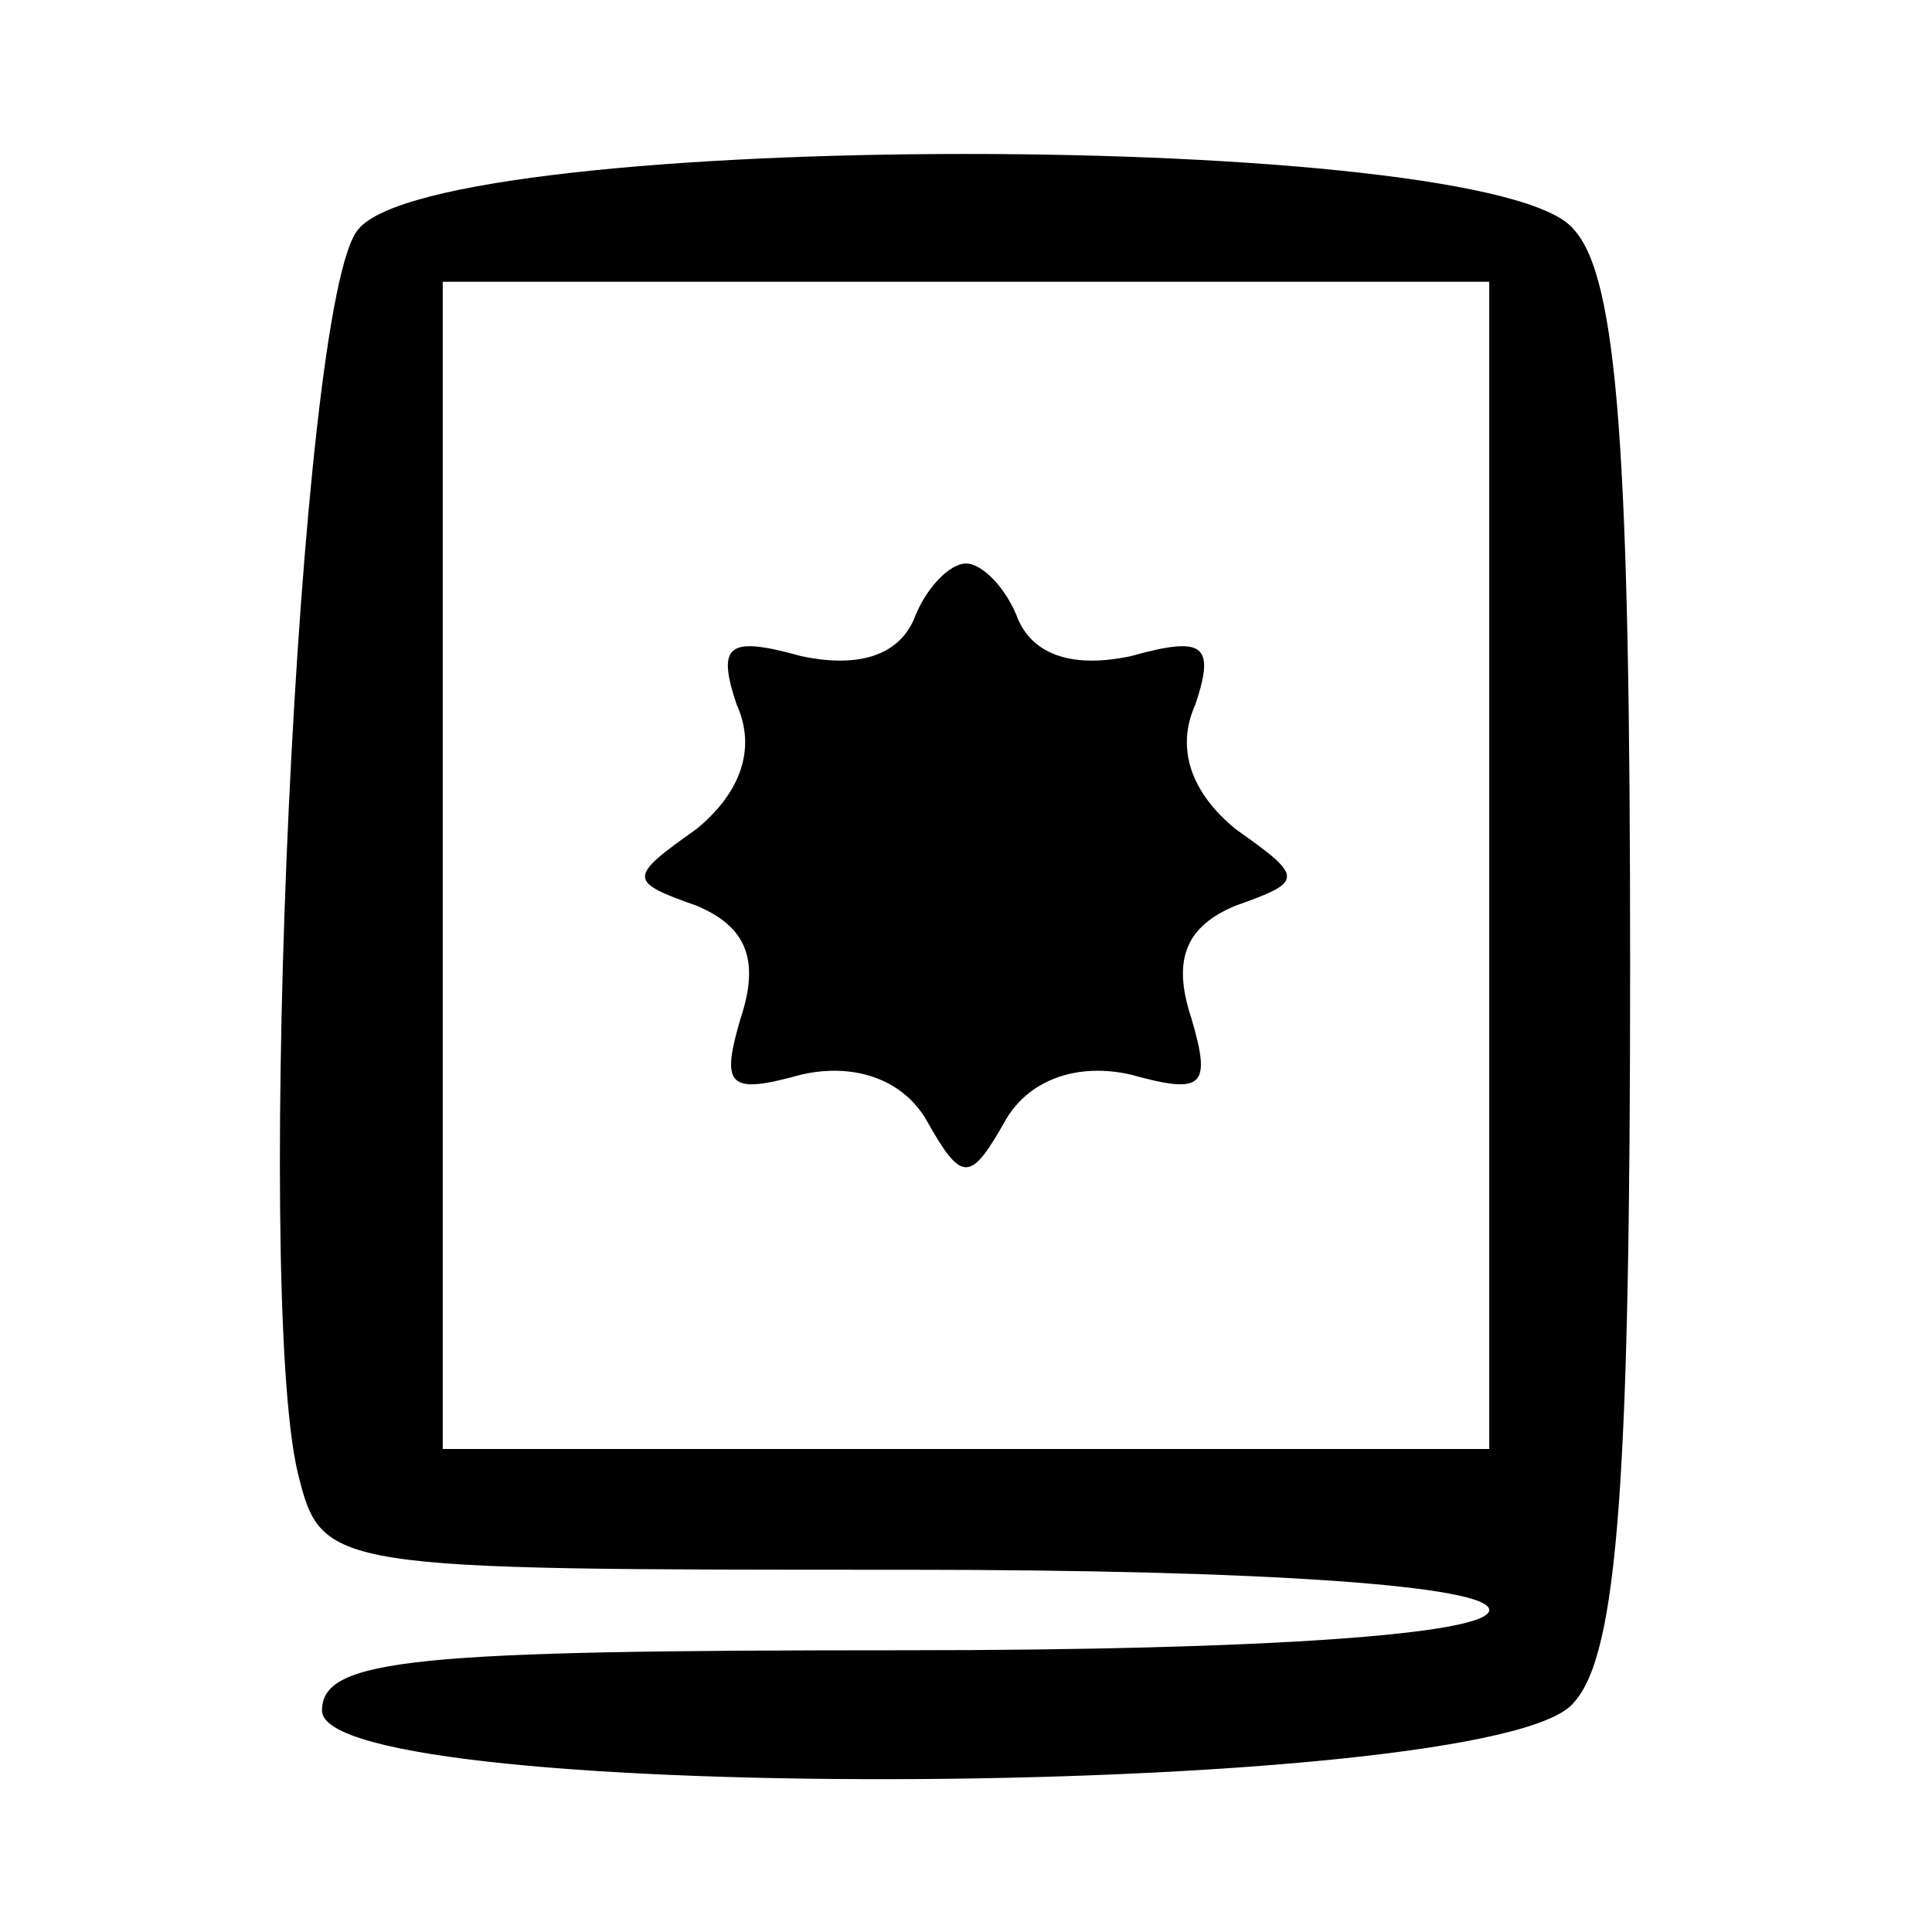
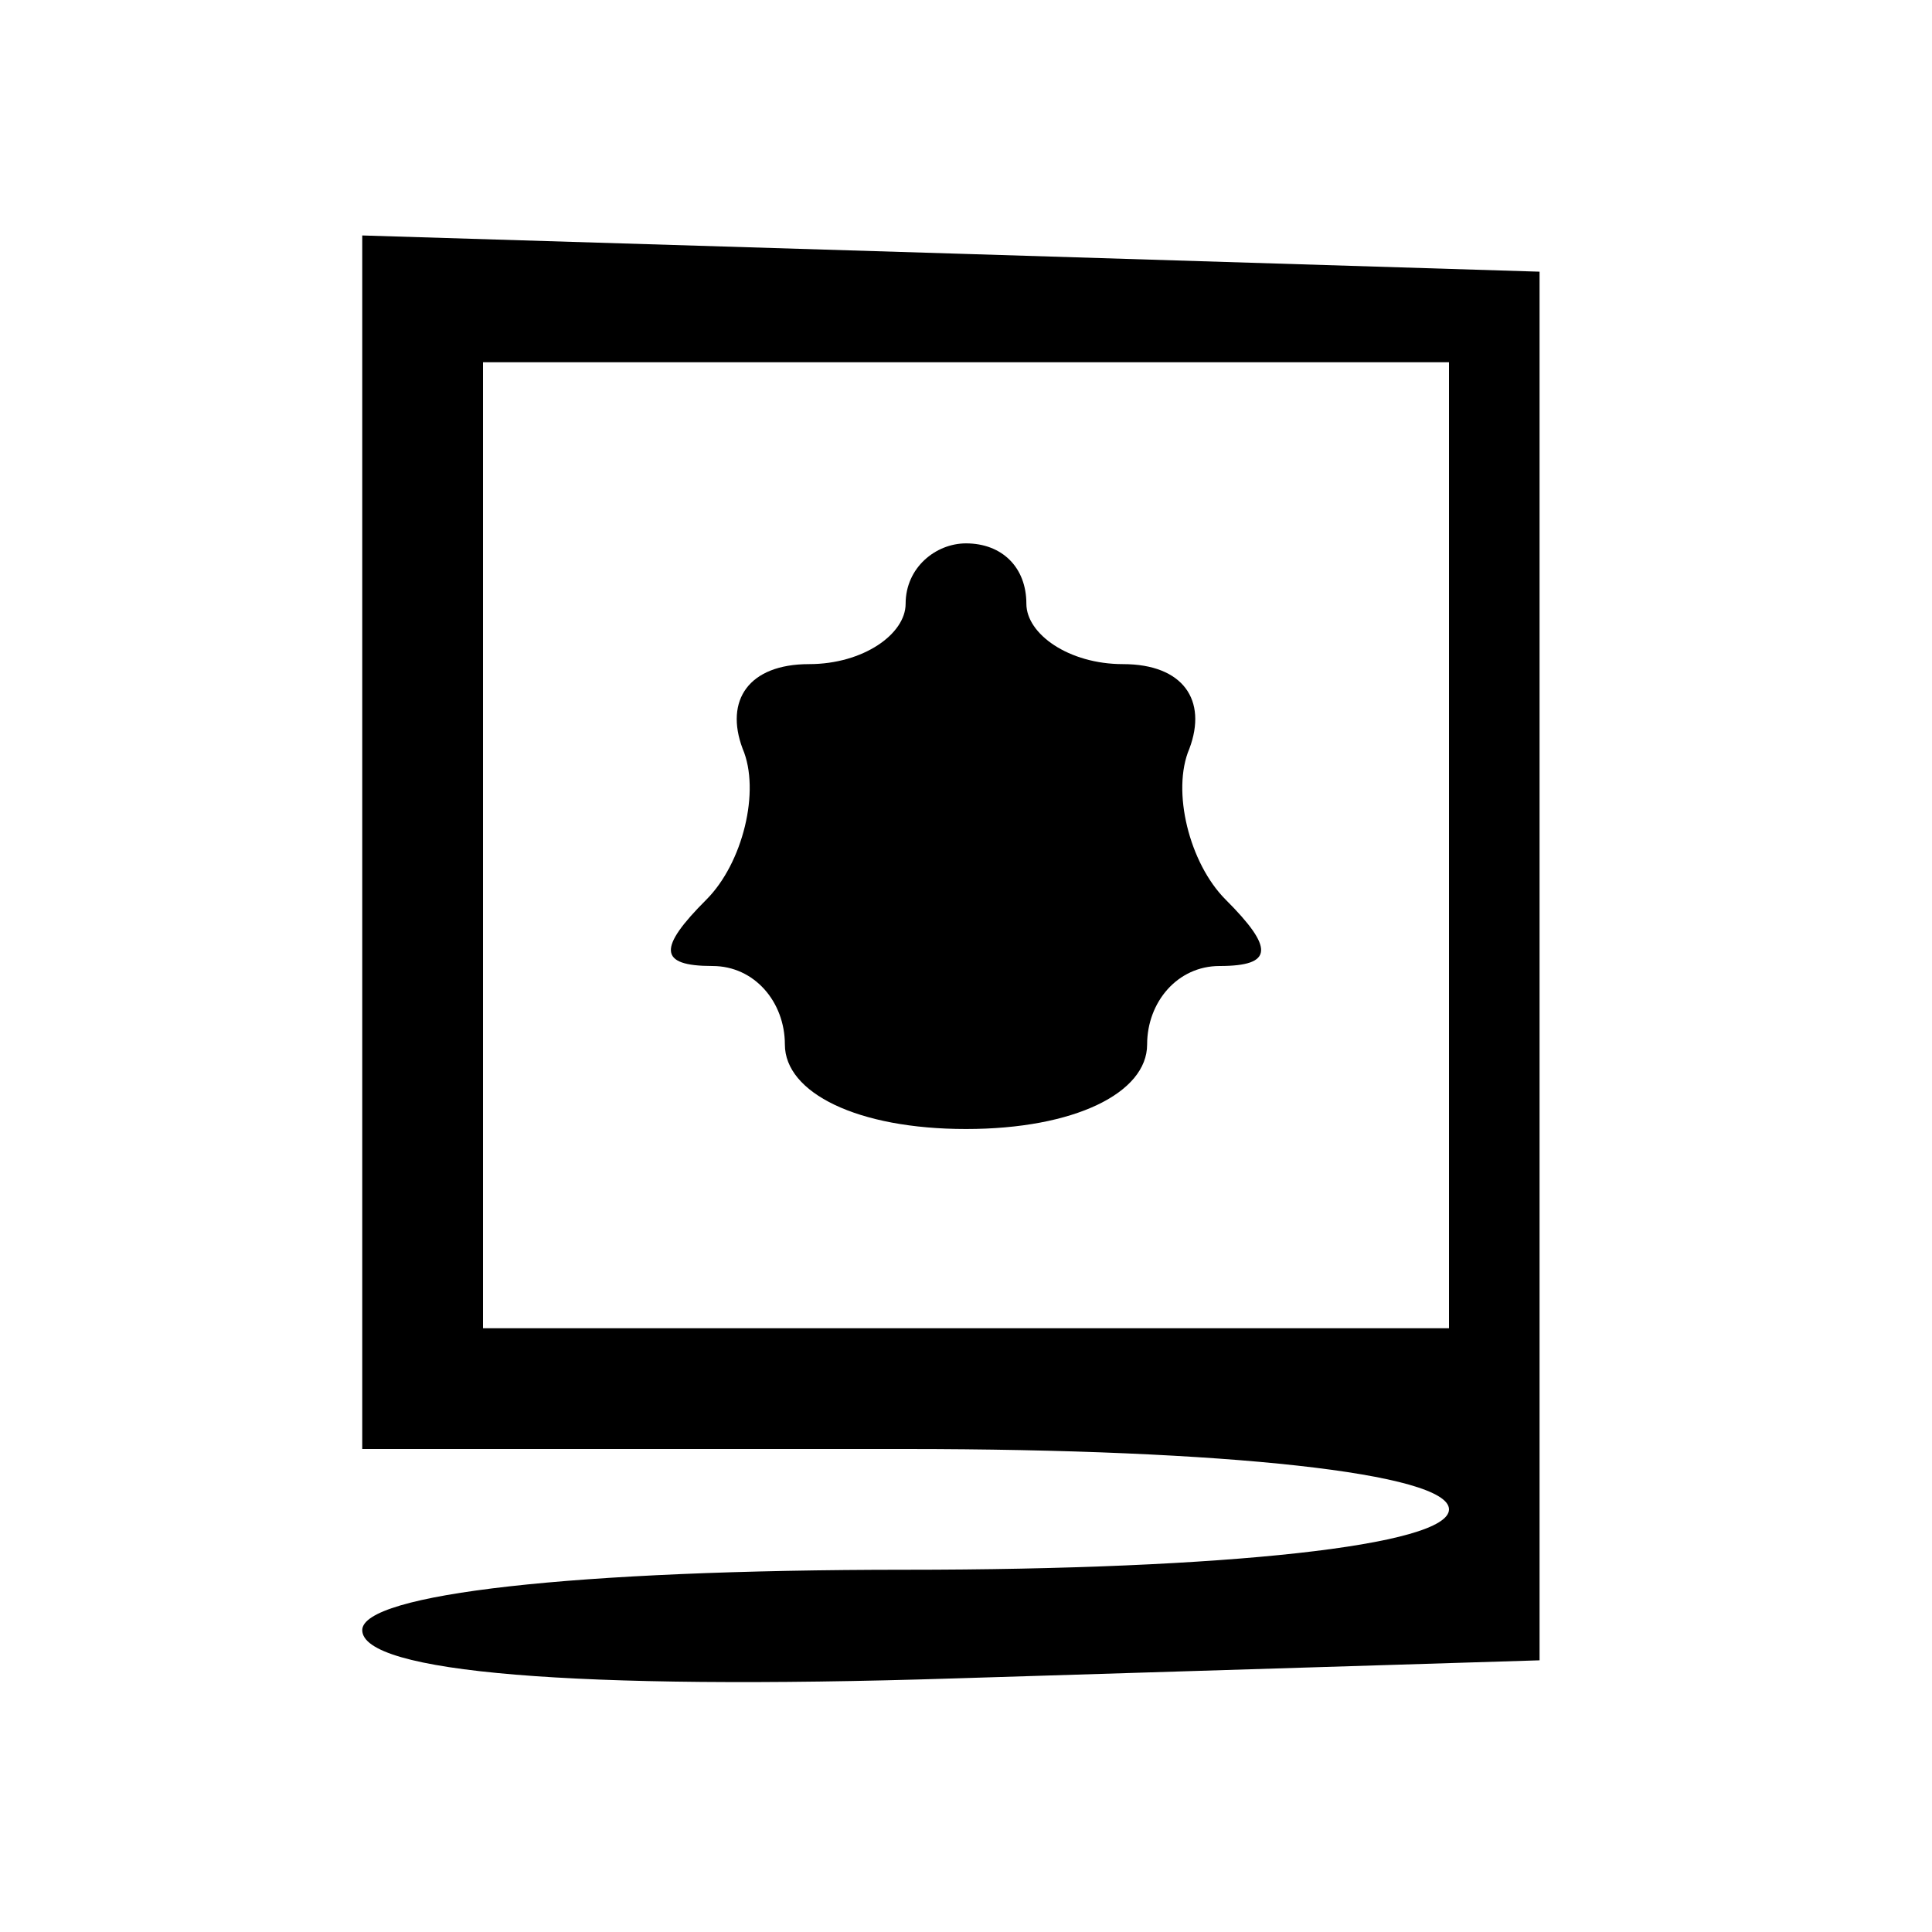
- <svg xmlns="http://www.w3.org/2000/svg" version="1.0" width="48pt" height="48pt" viewBox="0 0 48 48" preserveAspectRatio="xMidYMid meet">
-   <g transform="translate(0,48) scale(0.1,-0.1)" fill="#000000" stroke="none">
-     <path d="M89 423 c-15 -17 -26 -263 -15 -309 6 -24 7 -24 151 -24 90 0 145 -4 145 -10 0 -6 -55 -10 -145 -10 -122 0 -145 -2 -145 -15 0 -24 292 -22 311 2 11 12 14 56 14 183 0 127 -3 171 -14 183 -20 25 -282 25 -302 0z m281 -158 l0 -145 -130 0 -130 0 0 145 0 145 130 0 130 0 0 -145z" />
-     <path d="M227 326 c-4 -9 -14 -12 -28 -9 -18 5 -21 3 -16 -12 5 -11 1 -22 -10 -31 -17 -12 -17 -13 0 -19 12 -5 16 -13 11 -28 -5 -17 -3 -19 15 -14 13 3 25 -1 31 -11 9 -16 11 -16 20 0 6 10 18 14 31 11 18 -5 20 -3 15 14 -5 15 -1 23 11 28 17 6 17 7 0 19 -11 9 -15 20 -10 31 5 15 2 17 -16 12 -14 -3 -24 0 -28 9 -3 8 -9 14 -13 14 -4 0 -10 -6 -13 -14z" />
+ <svg xmlns="http://www.w3.org/2000/svg" version="1.0" width="32pt" height="32pt" viewBox="0 0 32 32" preserveAspectRatio="xMidYMid meet">
+   <g transform="translate(0,32) scale(0.1,-0.1)" fill="#000000" stroke="none">
+     <path d="M60 180 l0 -100 90 0 c53 0 90 -4 90 -10 0 -6 -37 -10 -90 -10 -55 0 -90 -4 -90 -10 0 -7 35 -10 98 -8 l97 3 0 115 0 115 -97 3 -98 3 0 -101z m180 0 l0 -80 -80 0 -80 0 0 80 0 80 80 0 80 0 0 -80z" />
+     <path d="M150 220 c0 -5 -7 -10 -16 -10 -10 0 -14 -6 -11 -14 3 -7 0 -19 -6 -25 -8 -8 -8 -11 1 -11 7 0 12 -6 12 -13 0 -8 12 -14 30 -14 18 0 30 6 30 14 0 7 5 13 12 13 9 0 9 3 1 11 -6 6 -9 18 -6 25 3 8 -1 14 -11 14 -9 0 -16 5 -16 10 0 6 -4 10 -10 10 -5 0 -10 -4 -10 -10z" />
  </g>
</svg>
